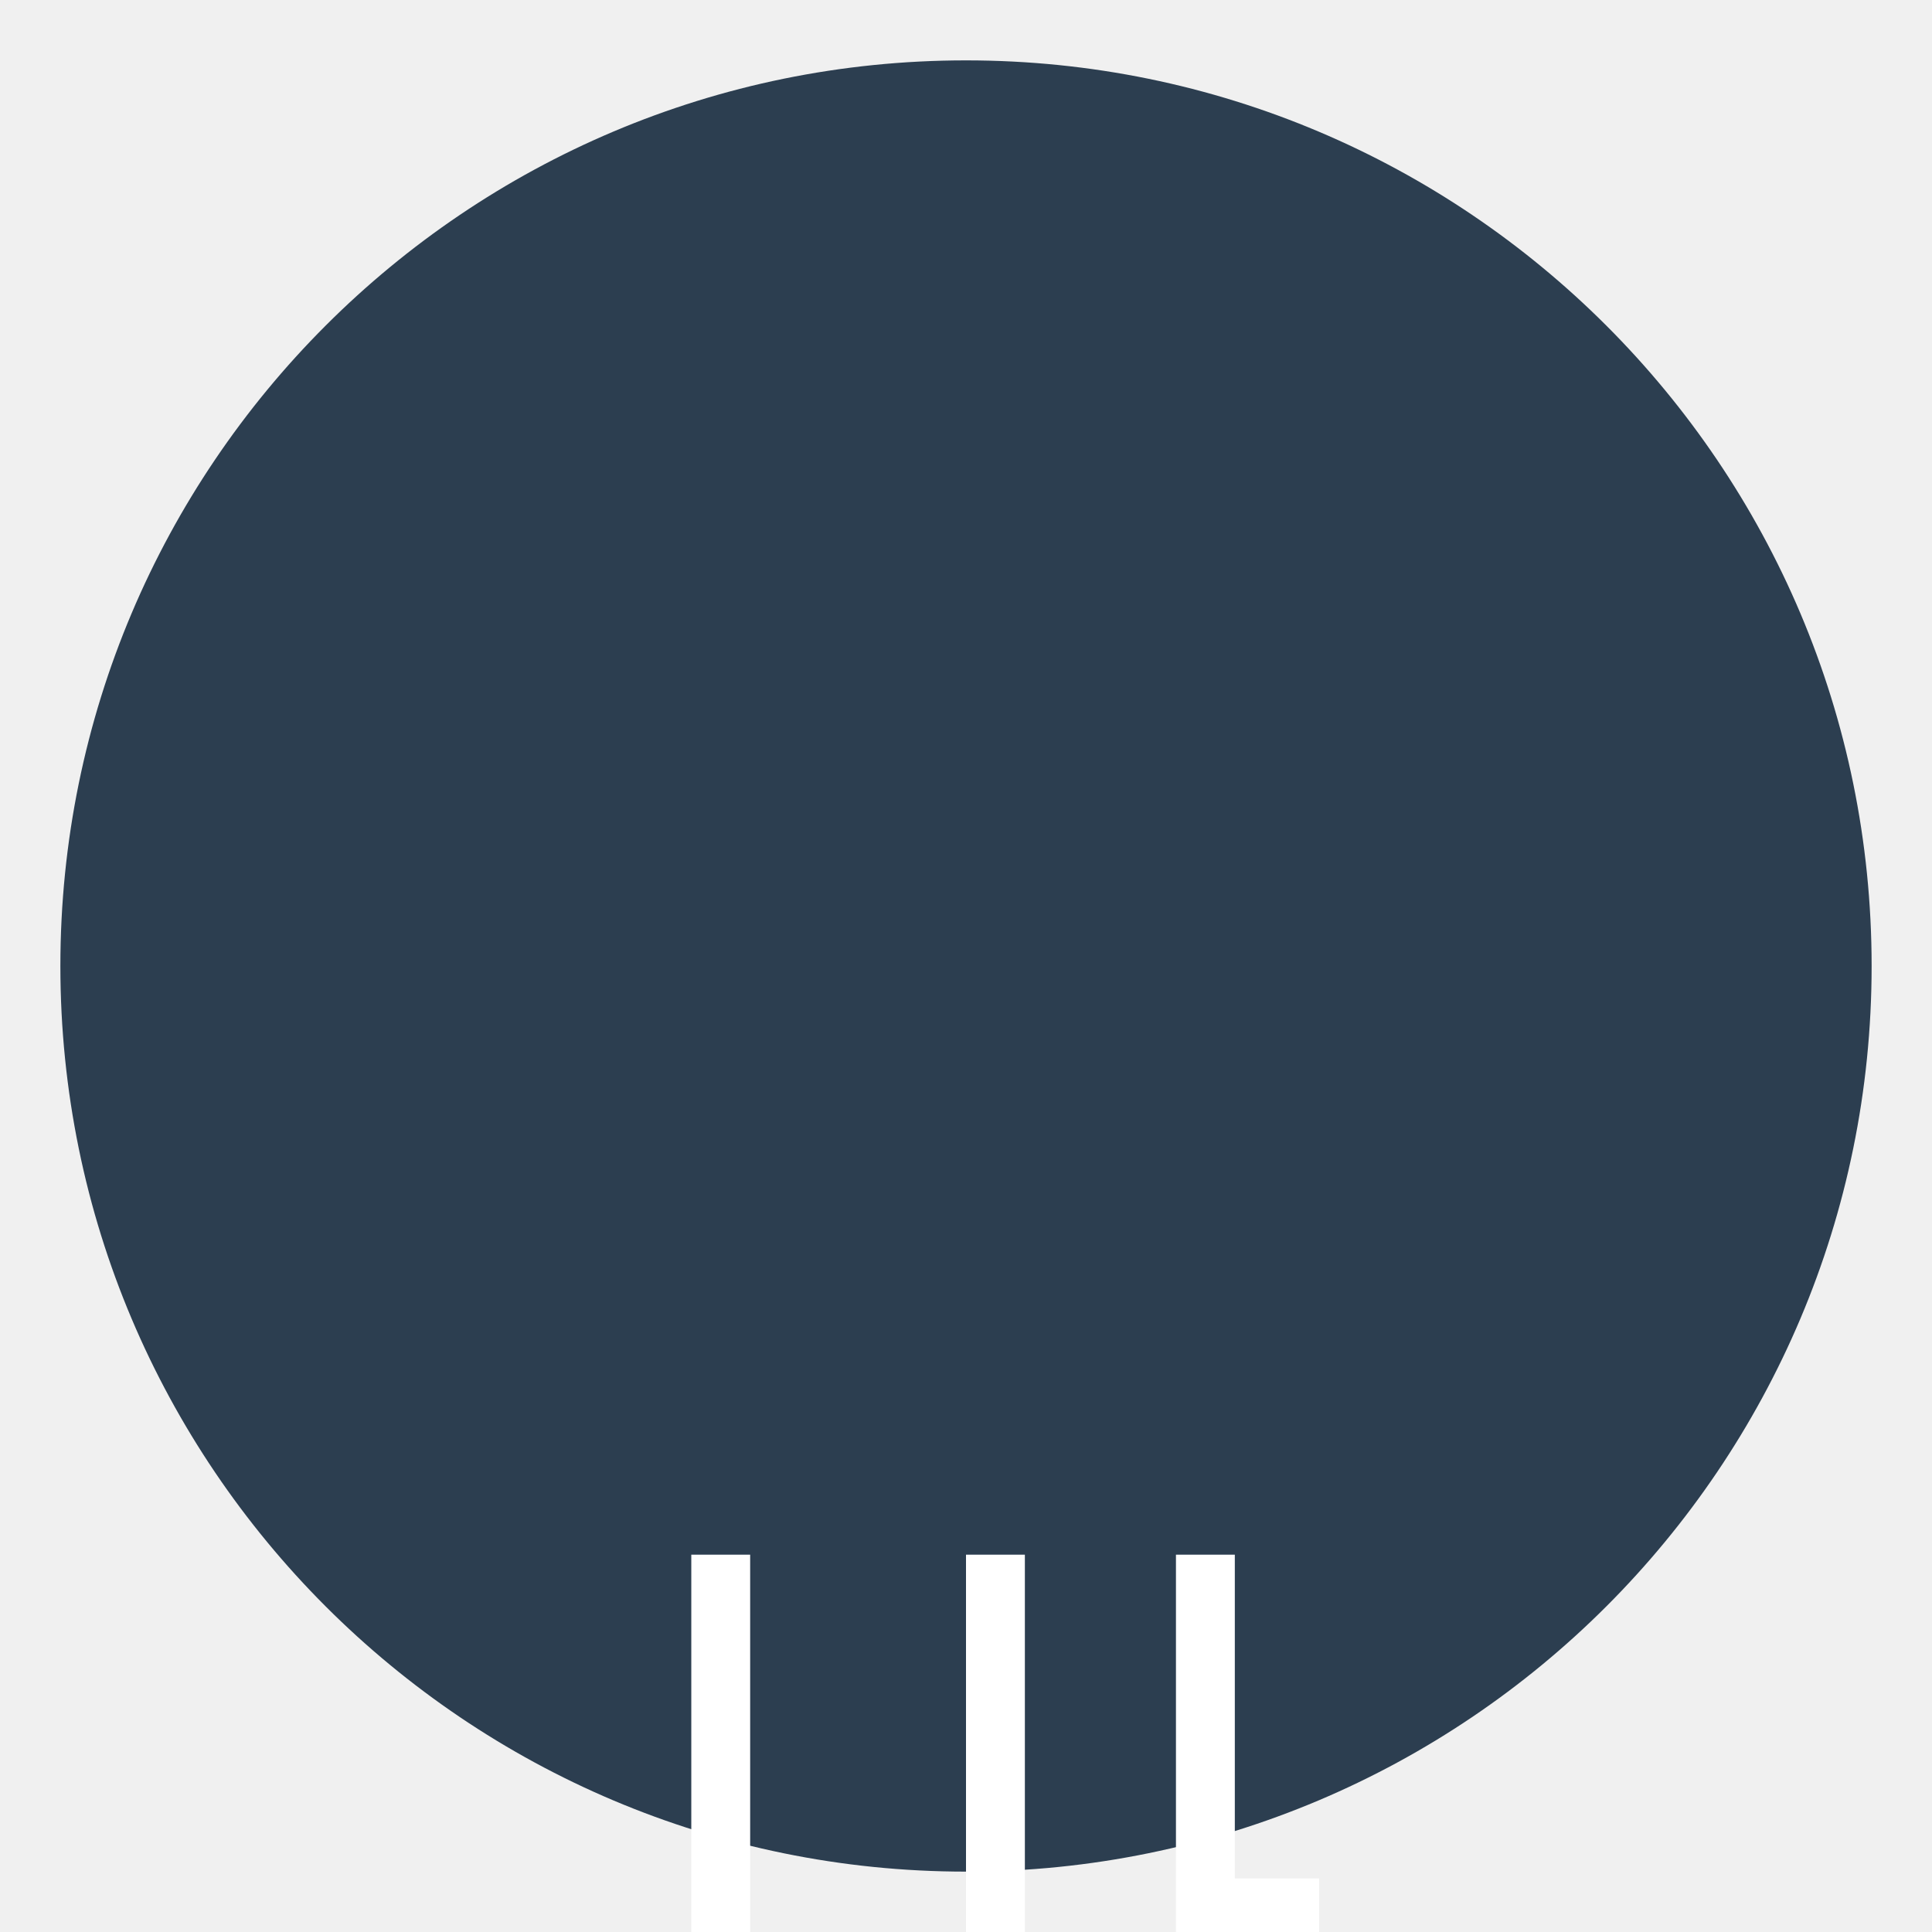
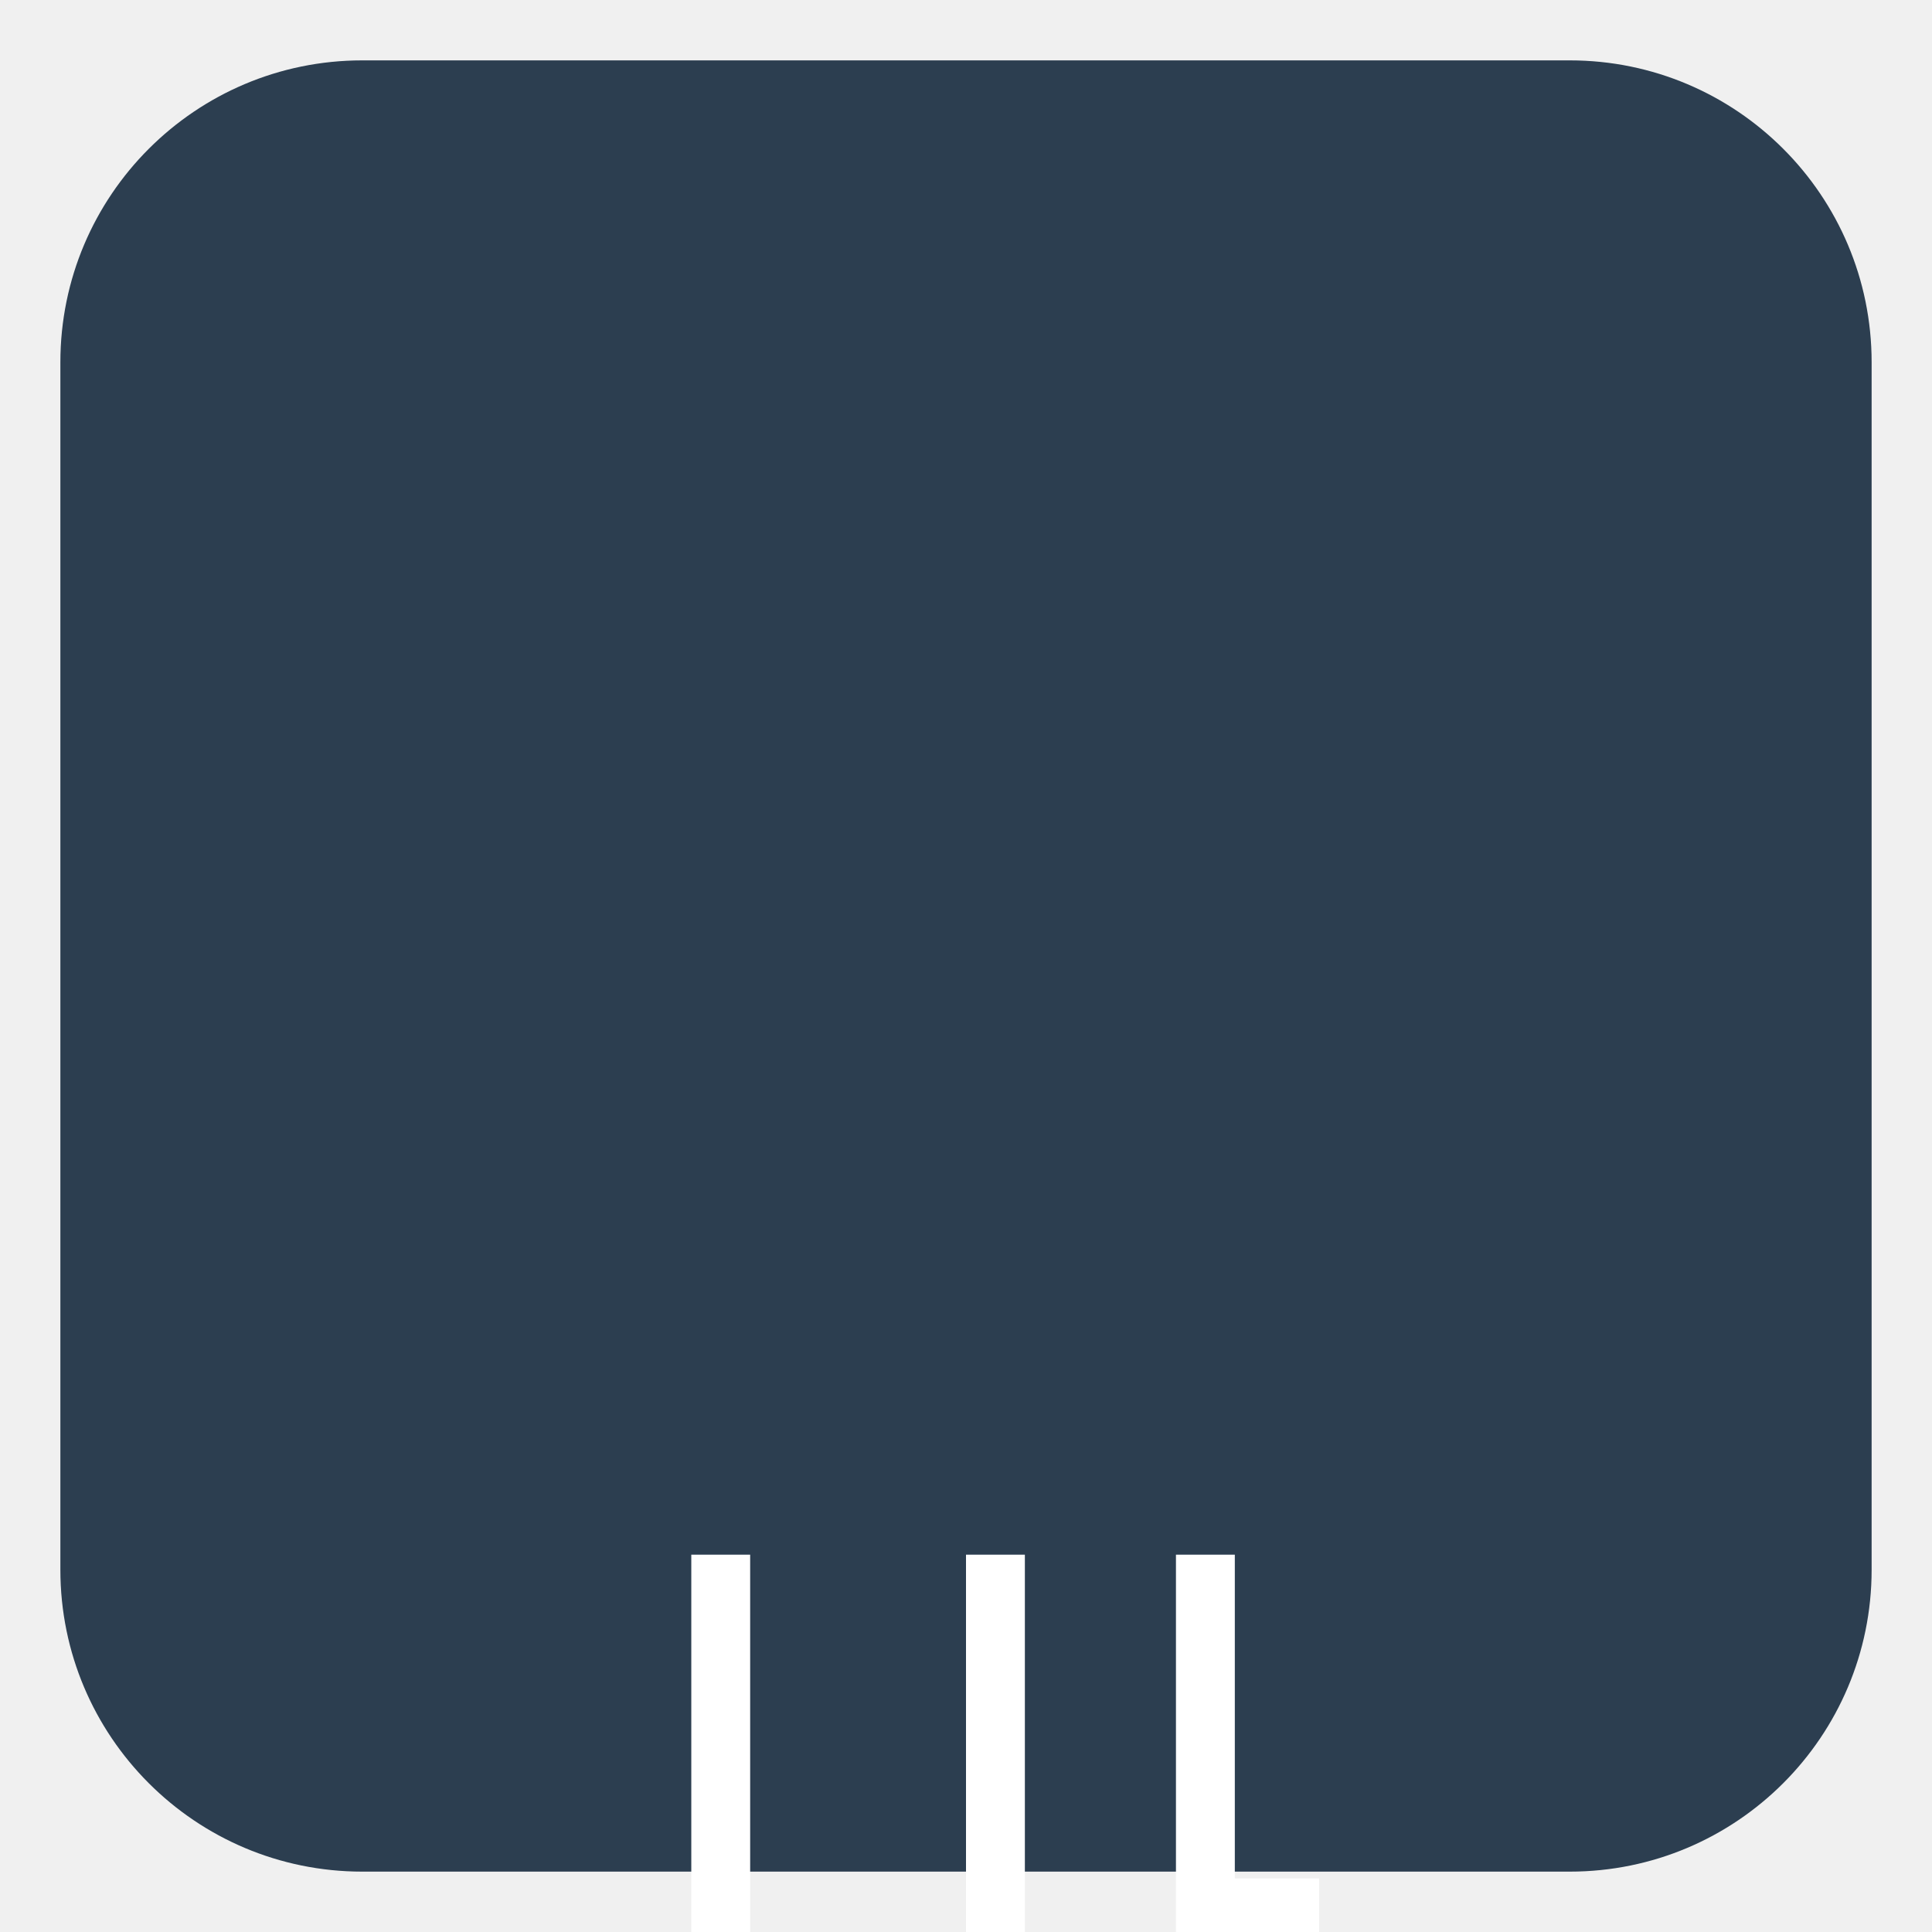
<svg xmlns="http://www.w3.org/2000/svg" viewBox="0 0 128 128">
-   <circle cx="64" cy="64" r="60" fill="#2c3e50" />
+   <rect x="4" y="4" width="120" height="120" rx="20" fill="#2c3e50" />
  <g transform="translate(64, 64) scale(0.065, -0.065) translate(-480, -480)">
    <path fill="#ffffff" d="M200-120v-411q-33 0-56.5-23.5T120-611v-206q0-9 7-16t16-7q9 0 16.5 7t7.5 16v142h40v-142q0-9 7-16t16-7q9 0 16 7t7 16v142h40v-142q0-9 7.5-16t16.5-7q9 0 16 7t7 16v206q0 33-23.5 56.5T260-531v411h-60Zm280 0v-413q-41-23-62-62t-21-90q0-60 30.5-107.5T511-840q53 0 83.5 47.5T625-685q0 51-22 90t-63 62v413h-60Zm214 0v-720q58 5 102 45.5T840-694v244h-86v330h-60Z" />
  </g>
</svg>
